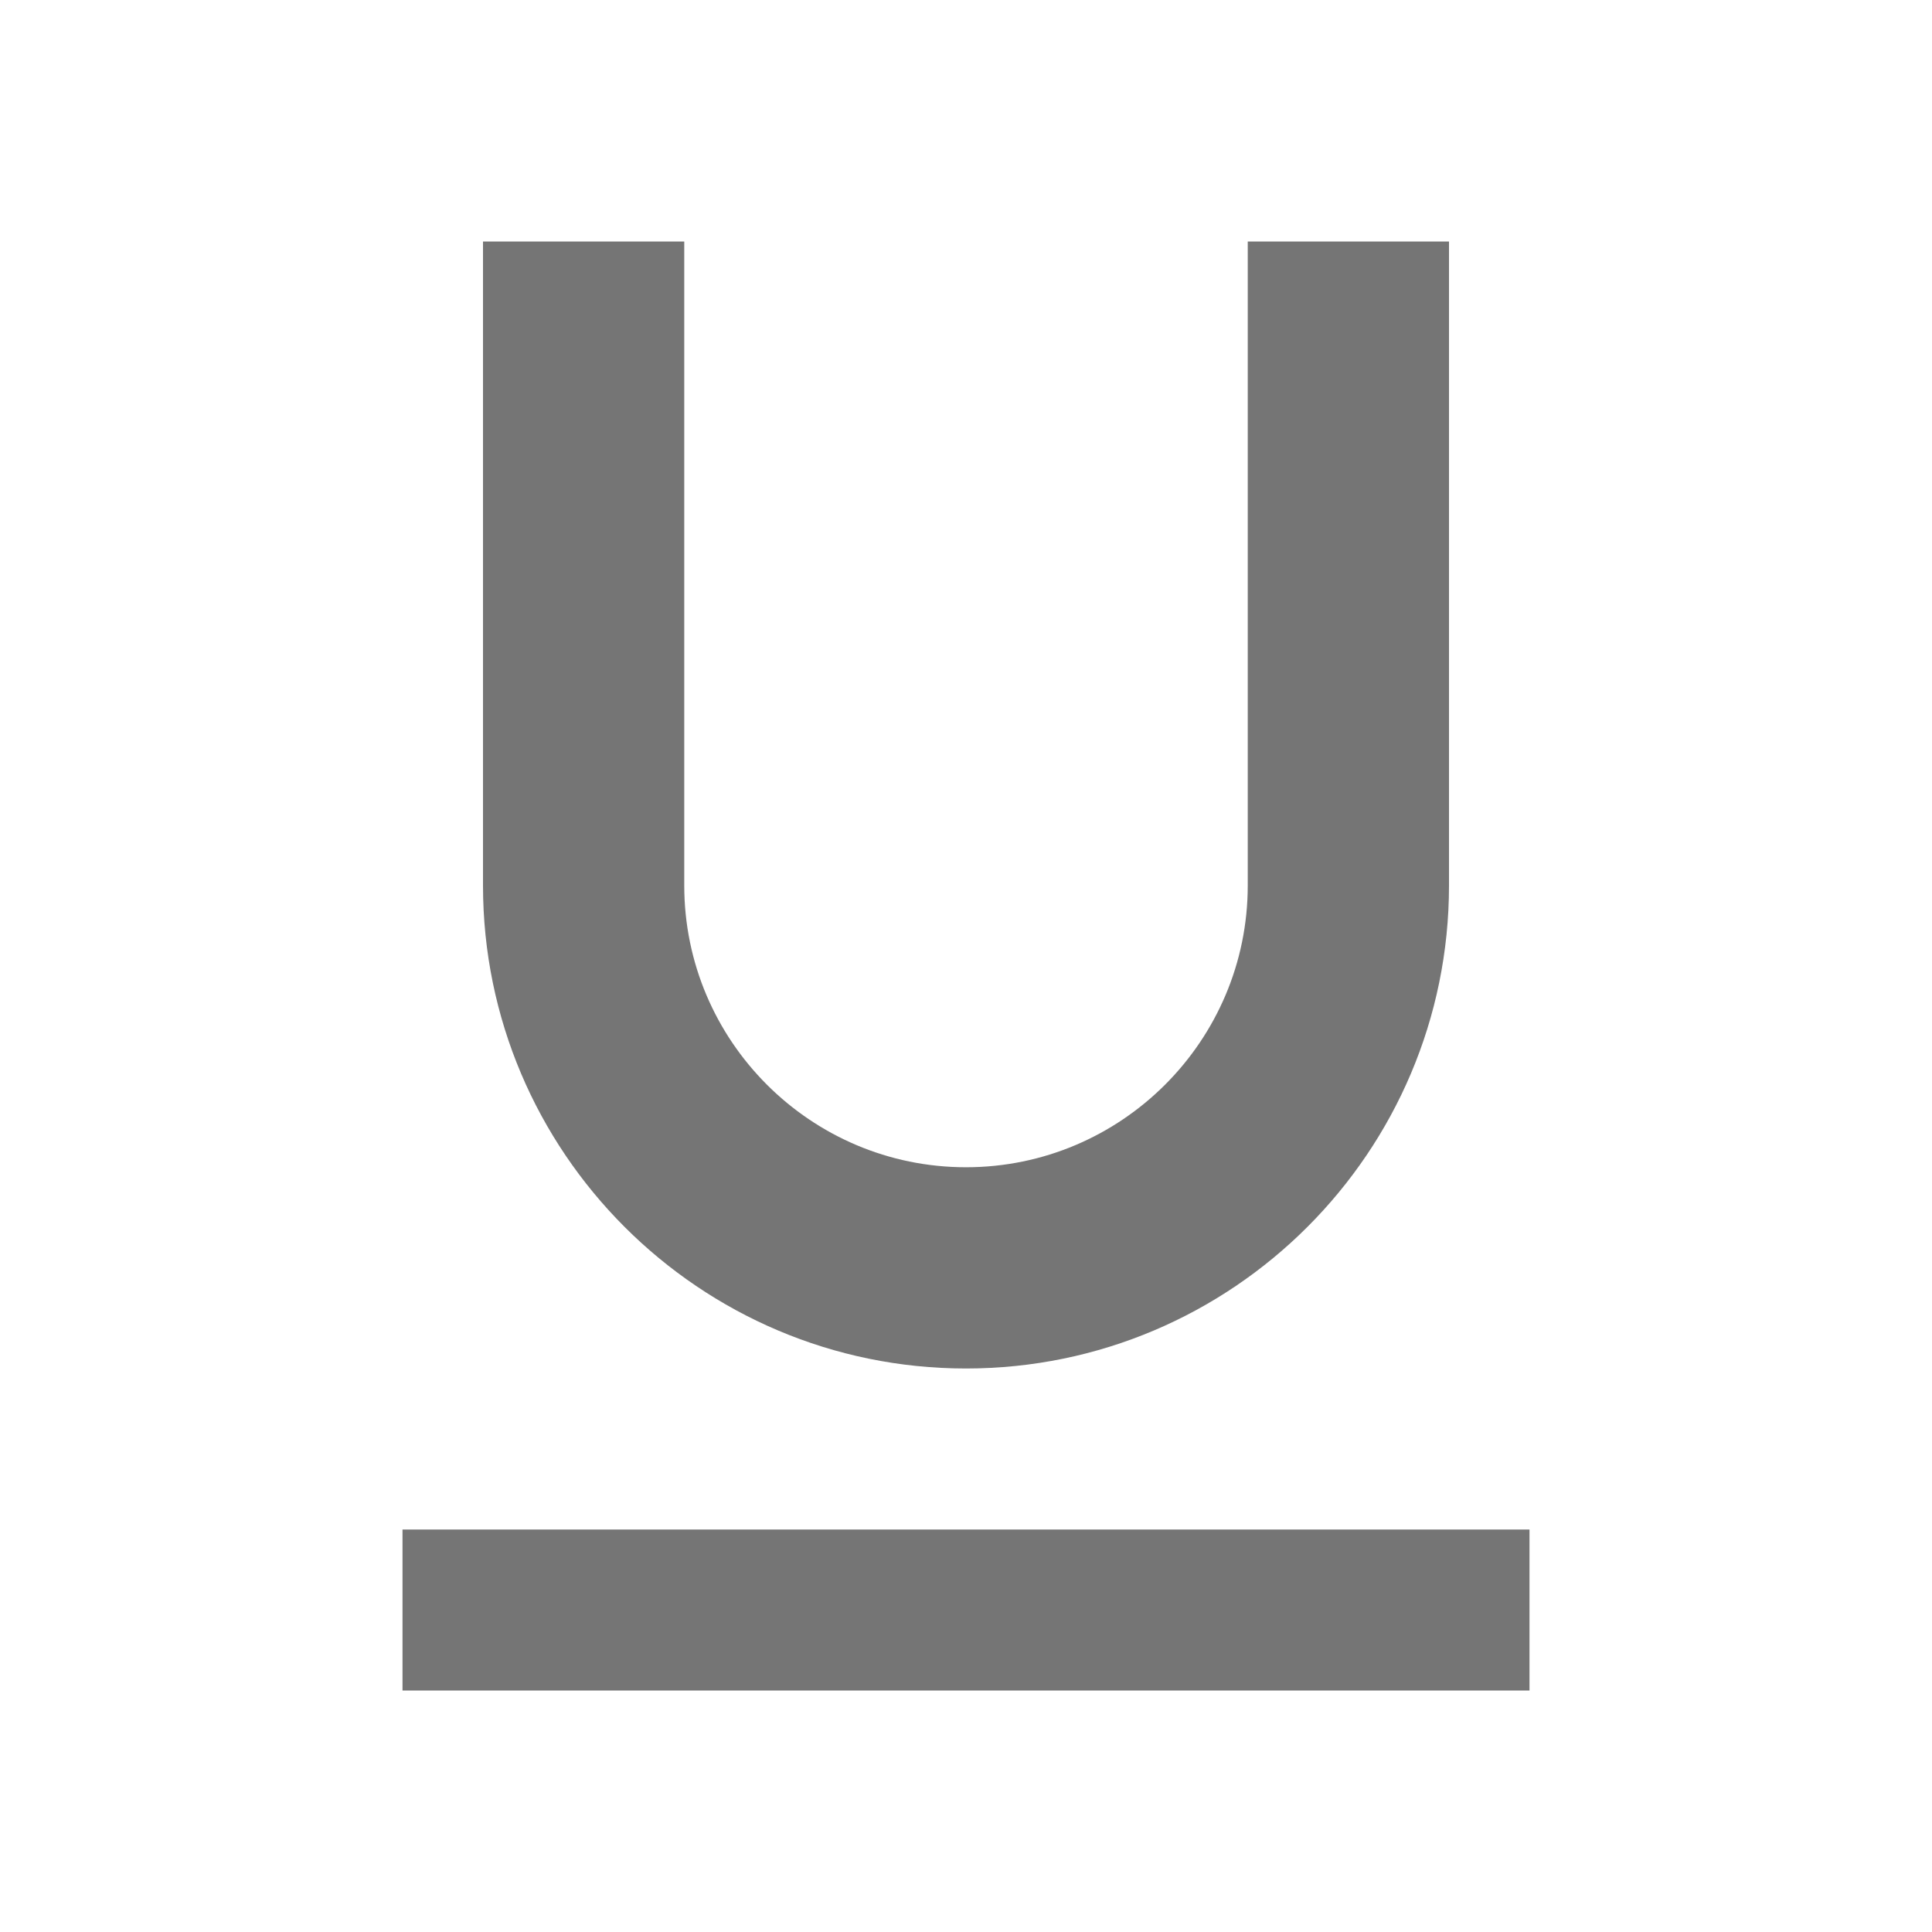
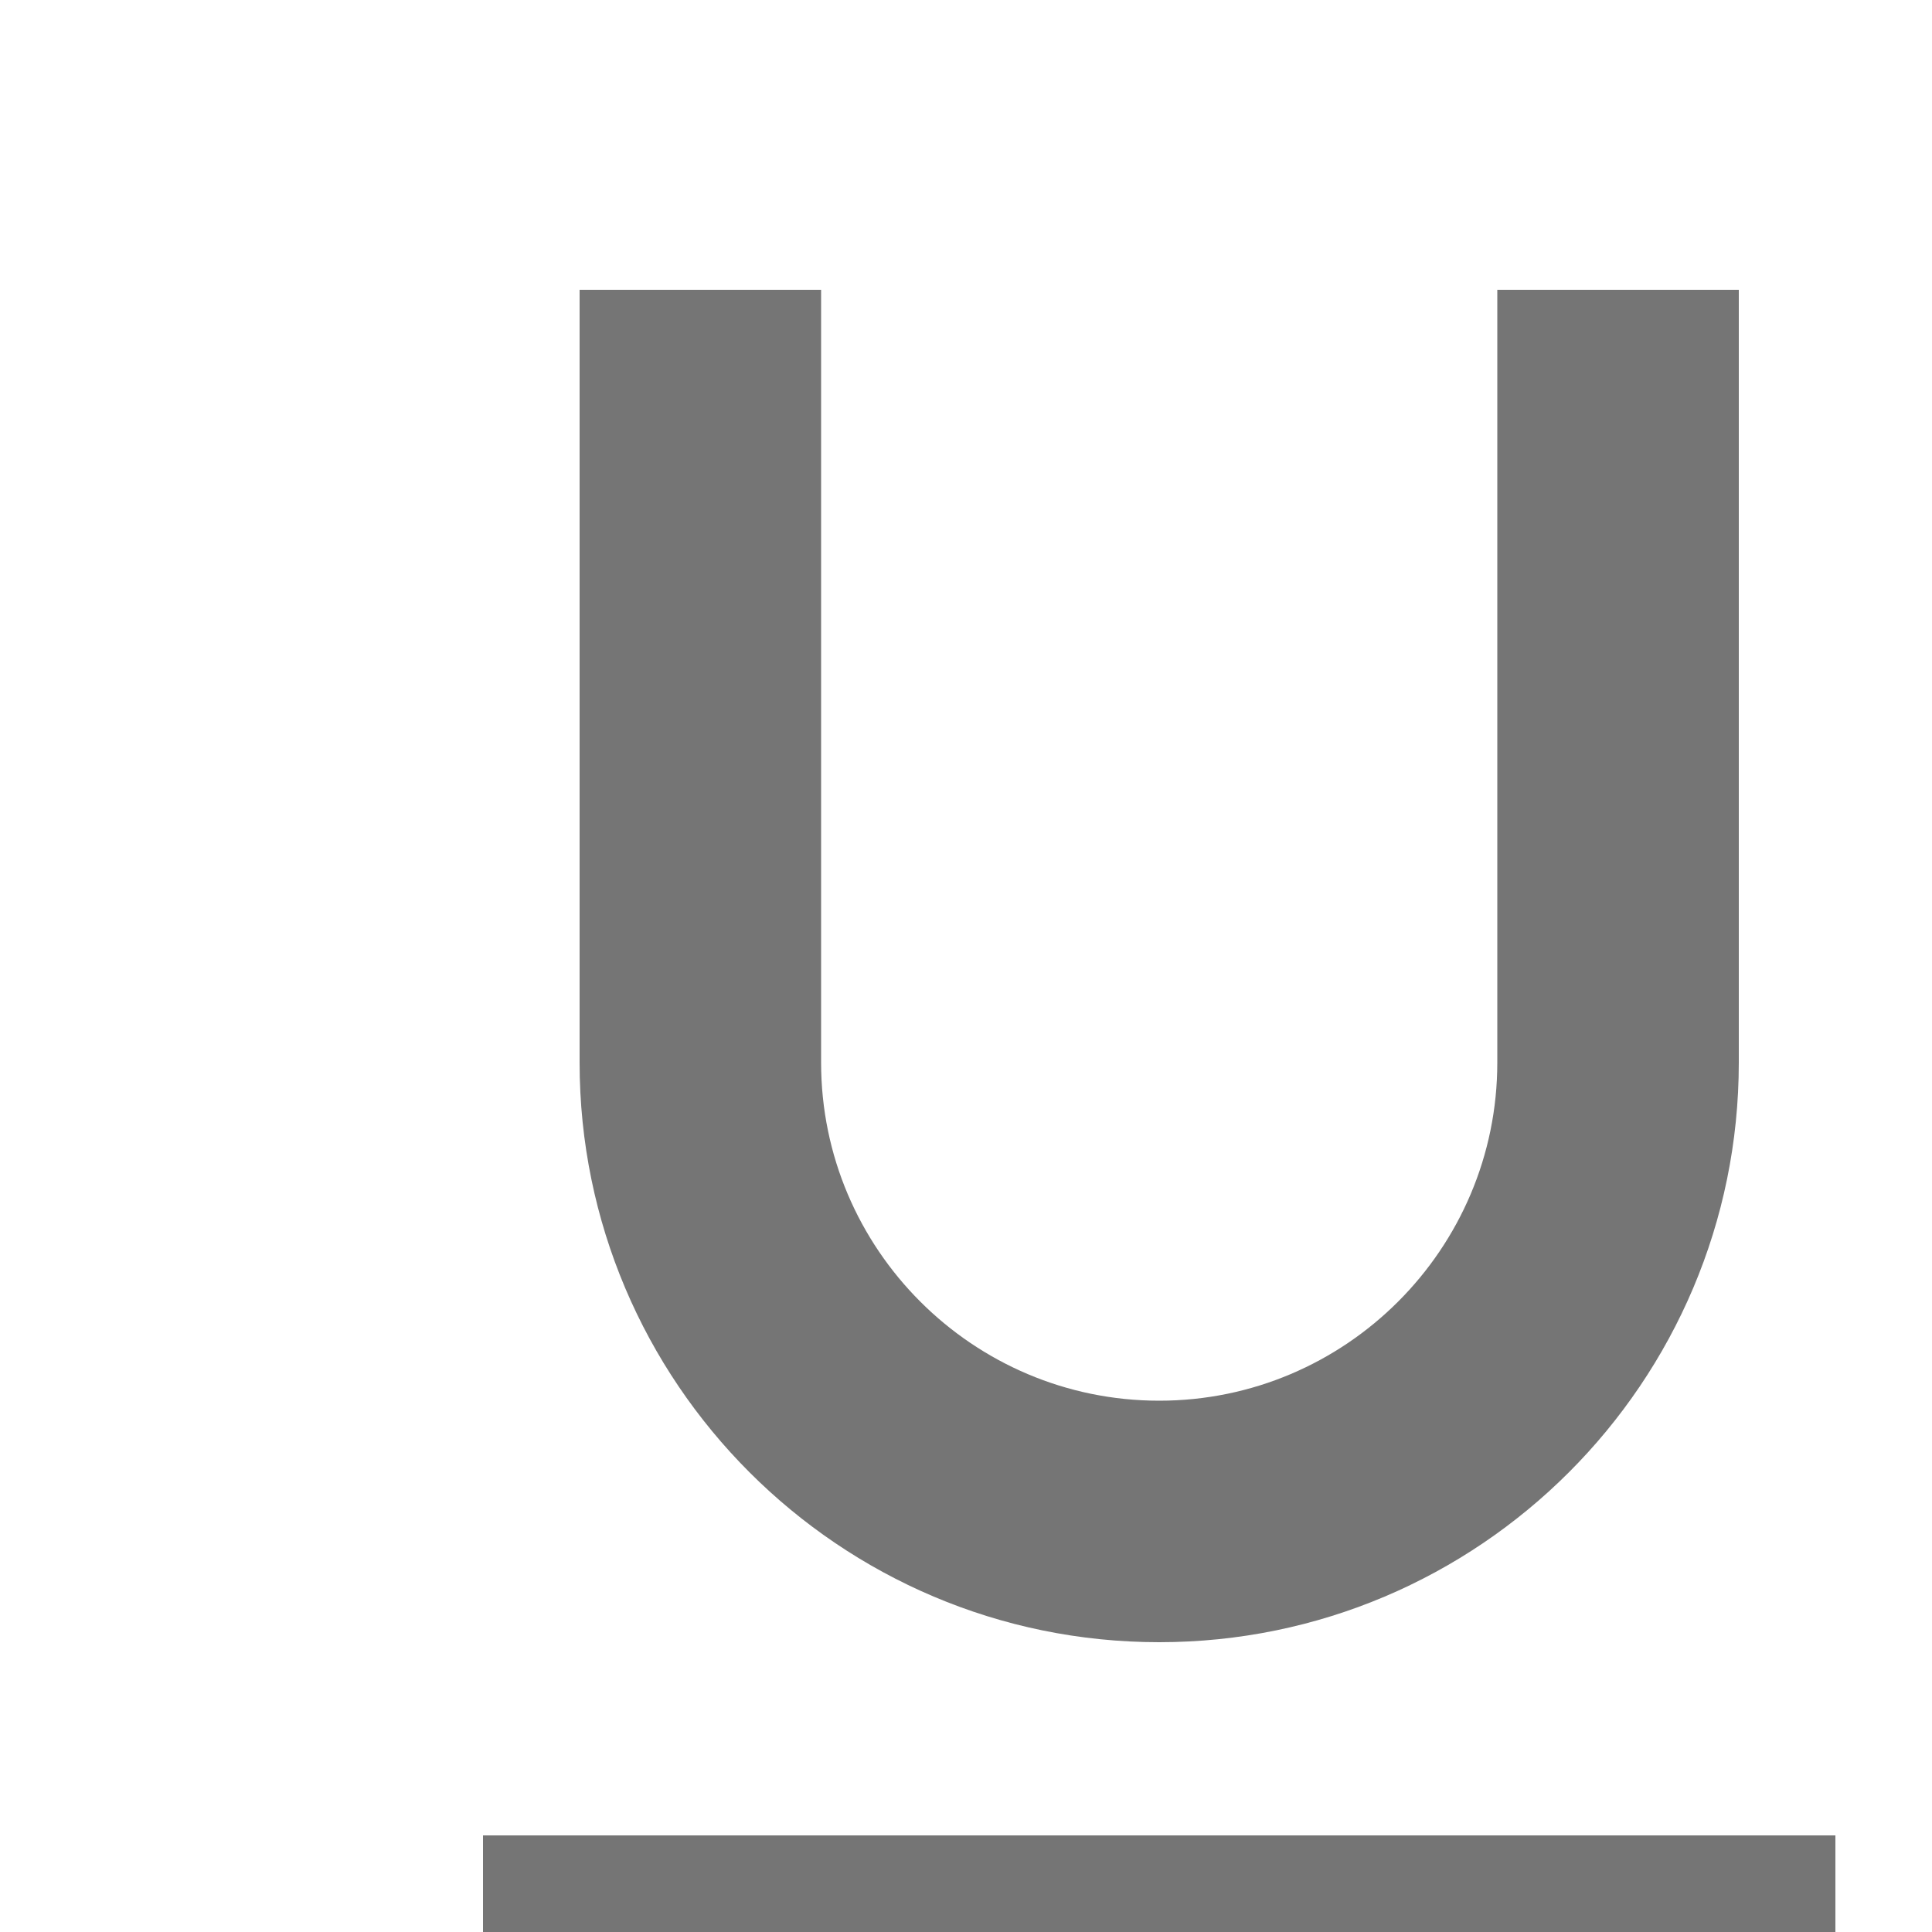
- <svg xmlns="http://www.w3.org/2000/svg" fill="#757575" height="20" viewBox="0 0 24 24" width="20">
+ <svg xmlns="http://www.w3.org/2000/svg" fill="#757575" height="20" viewBox="0 0 20 20" width="20">
  <path d="M0 0h24v24H0z" fill="none" />
  <path d="M12 17c3.31 0 6-2.69 6-6V3h-2.5v8c0 1.93-1.57 3.5-3.5 3.5S8.5 12.93 8.5 11V3H6v8c0 3.31 2.69 6 6 6zm-7 2v2h14v-2H5z" />
</svg>
